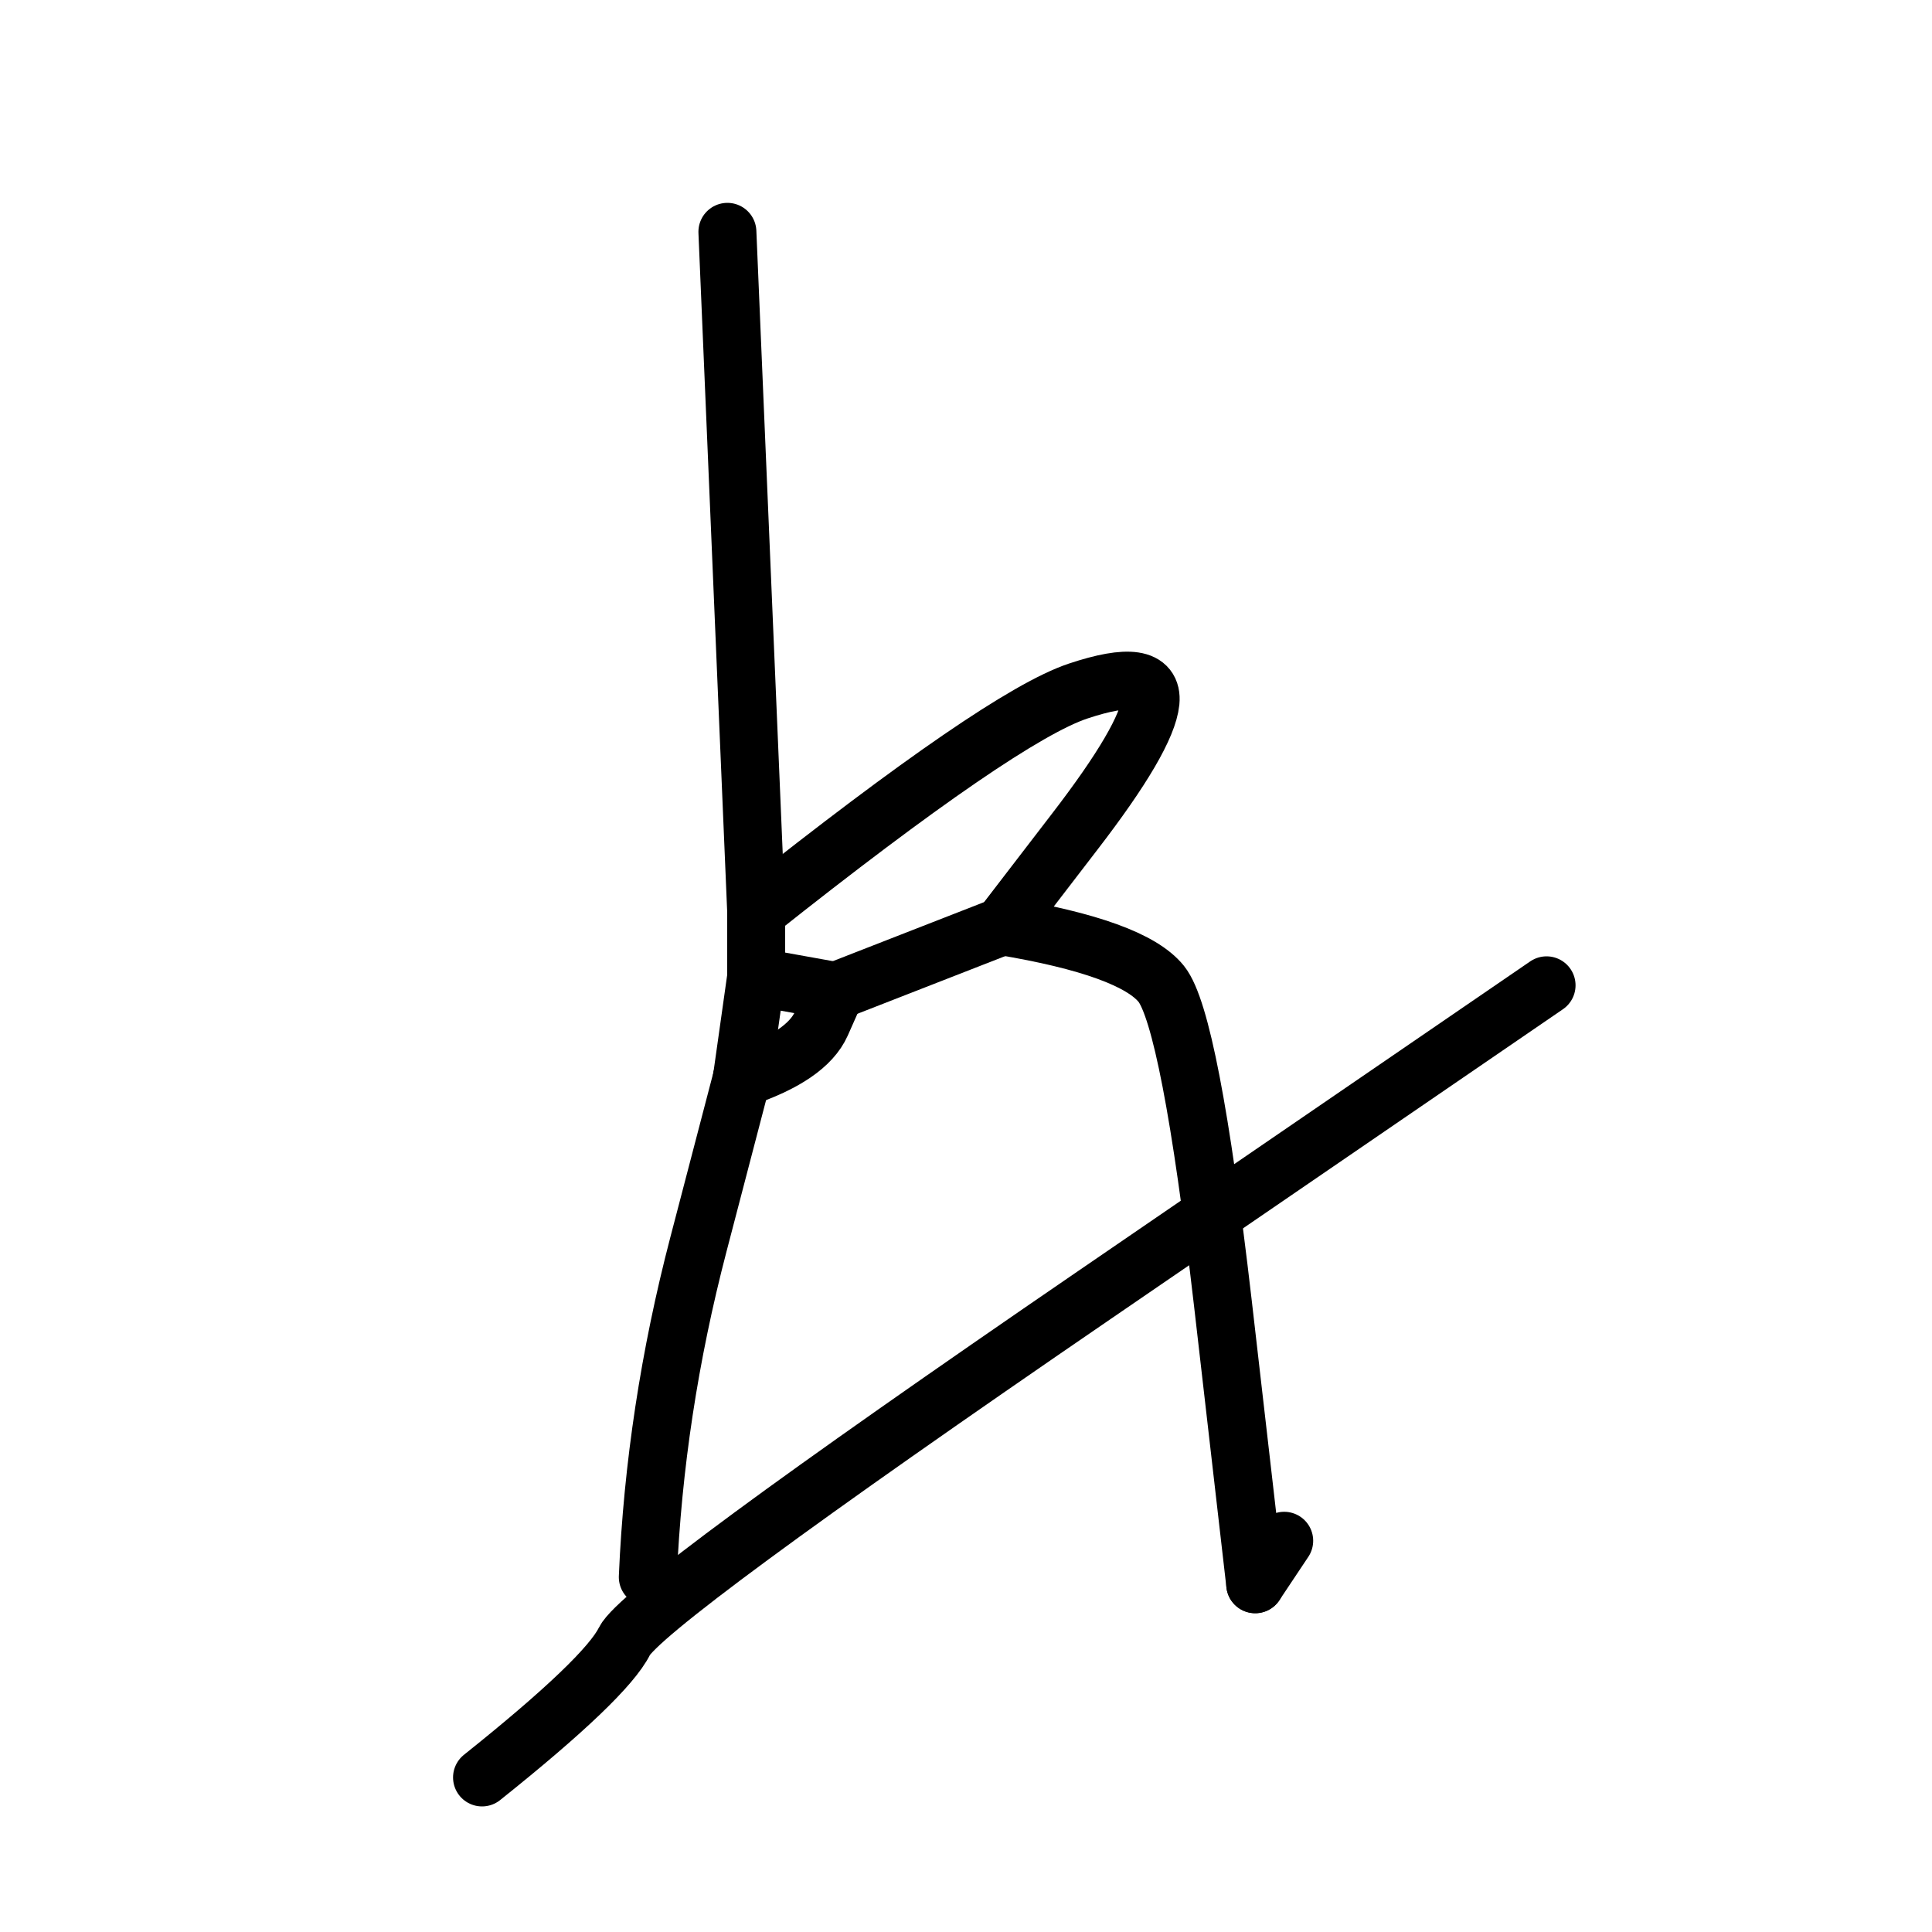
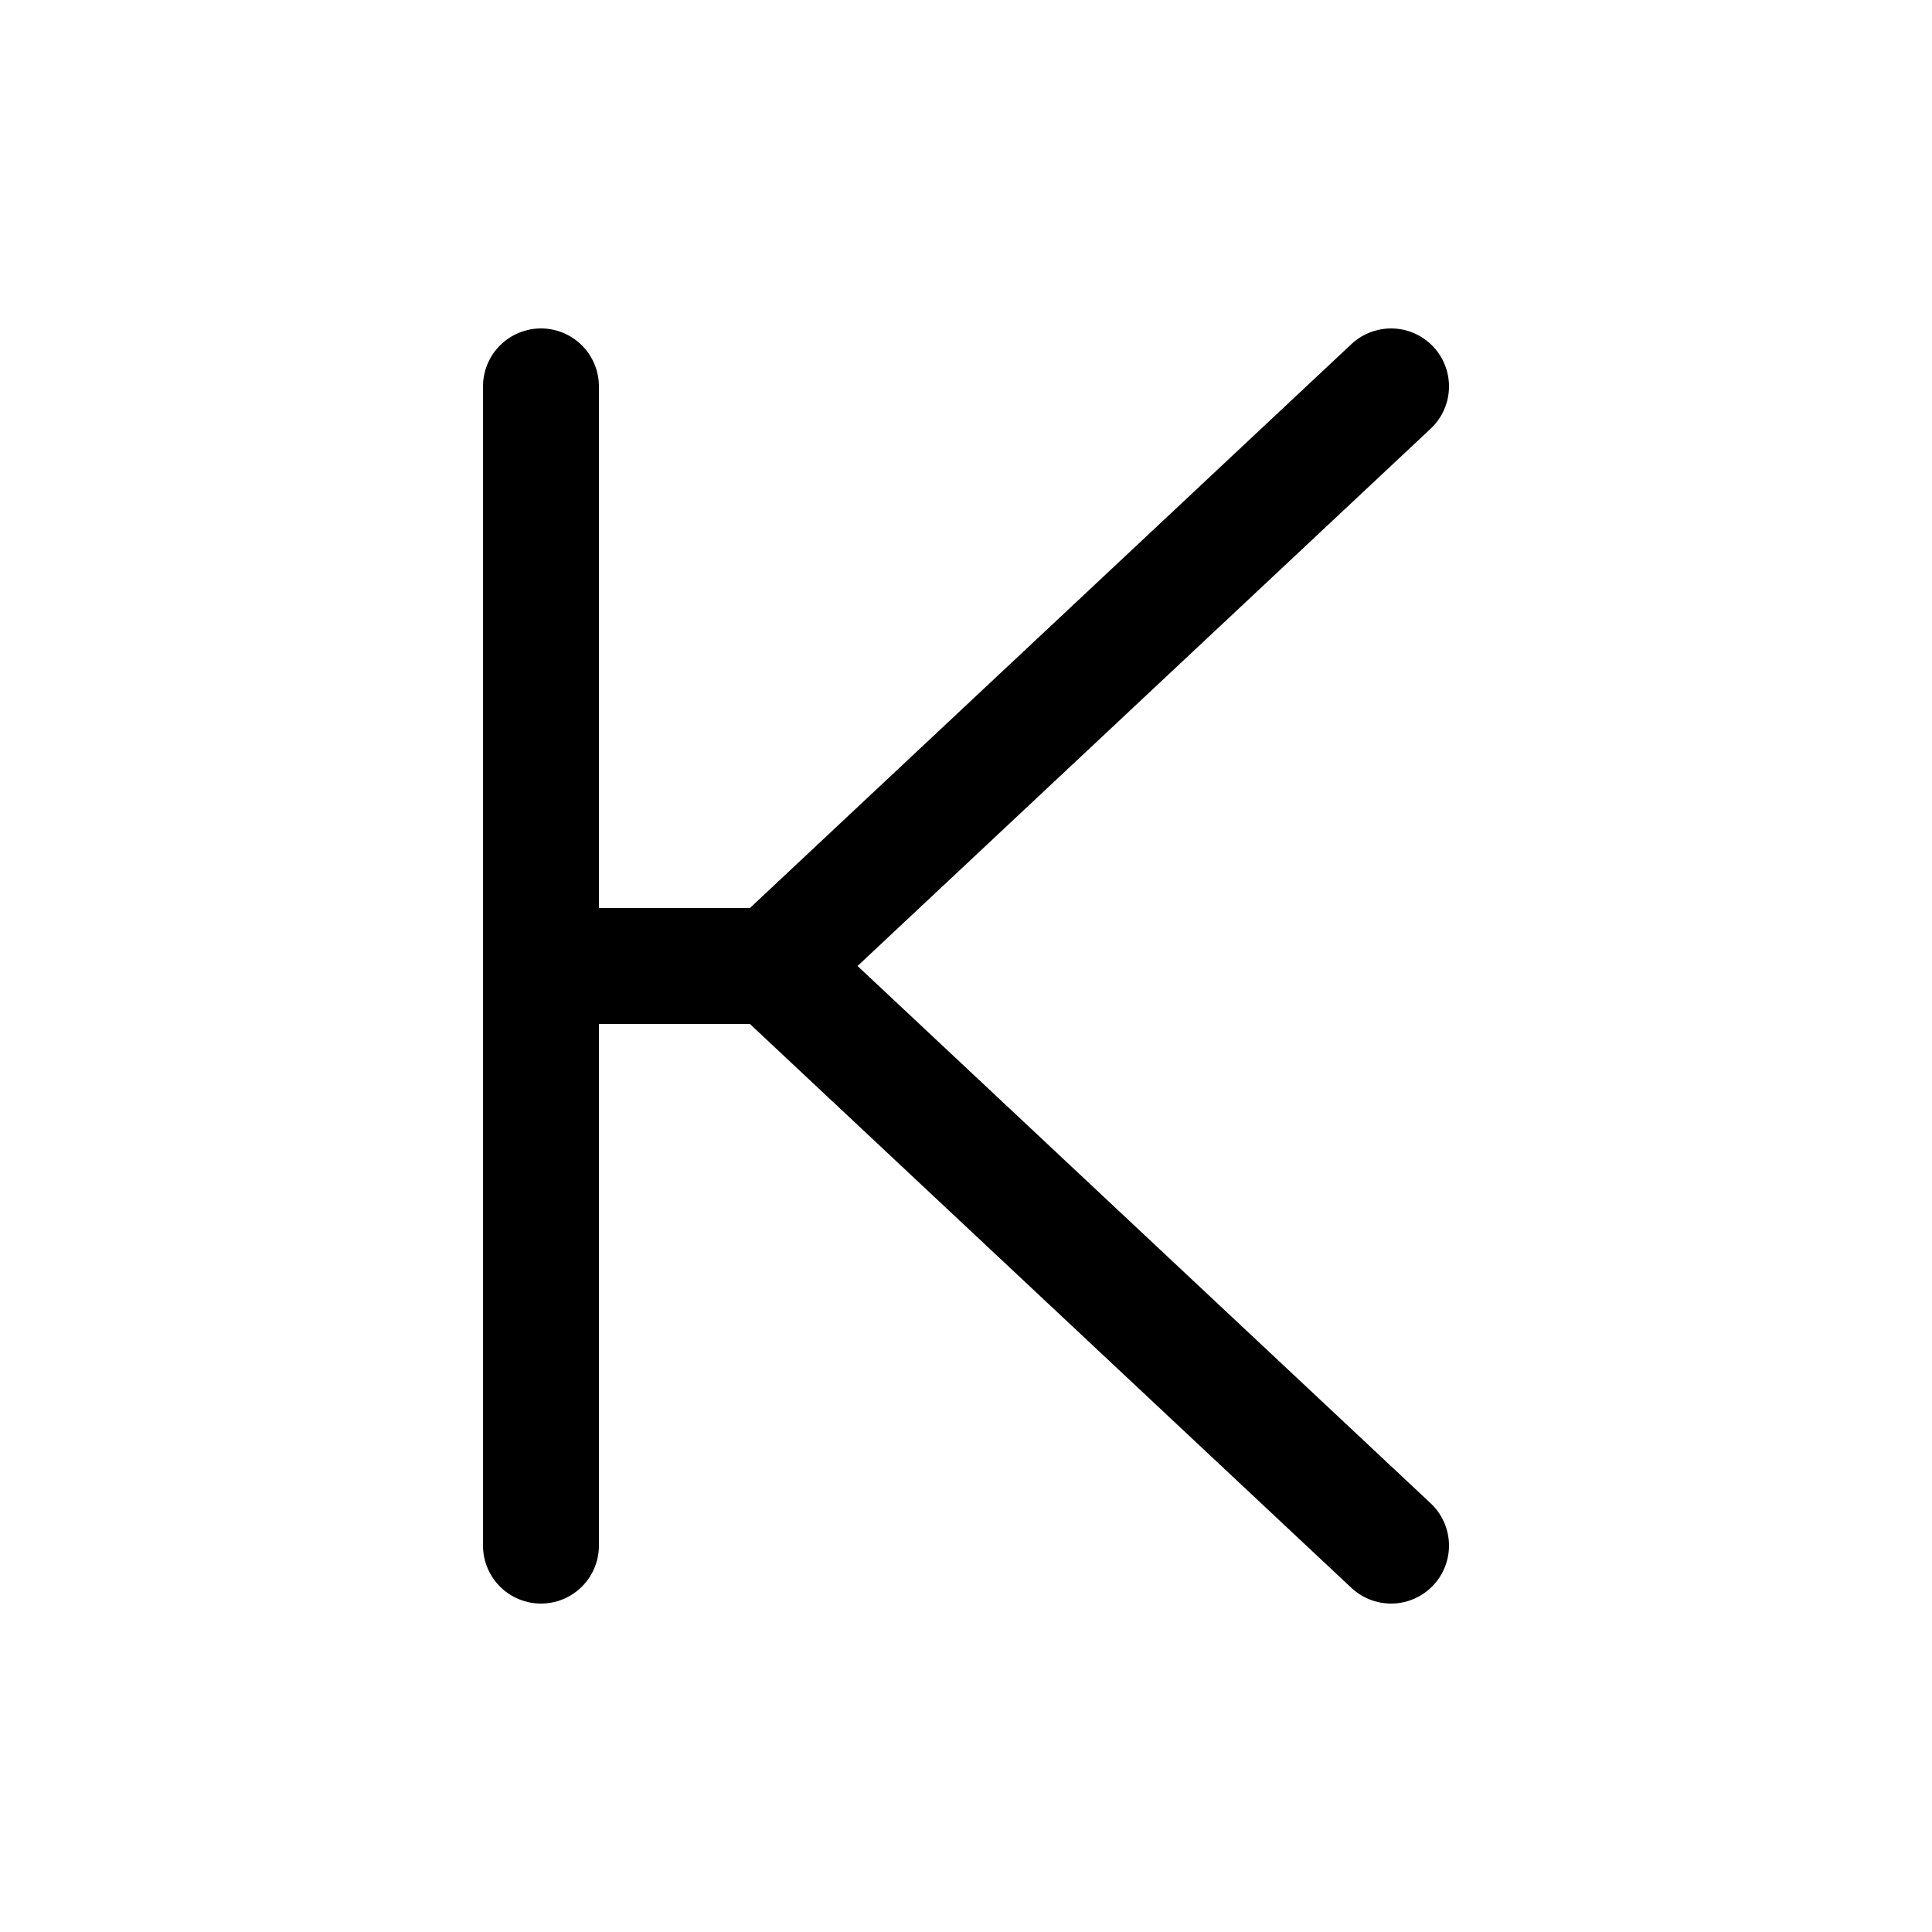
<svg xmlns="http://www.w3.org/2000/svg" viewBox="0 0 100 100" fill="none">
-   <g fill="none" stroke="currentColor" stroke-width="3" stroke-linecap="round" stroke-linejoin="round">
-     <path d="M33.53 81.63 Q33.90 73.02 36.15 64.41 L38.40 55.80" />
-     <path d="M37.65 12.00 L39.14 47.19" />
-     <path d="M38.40 55.80 L39.14 50.56" />
-     <path d="M38.40 55.80 Q41.76 54.67 42.51 52.99 L43.26 51.30" />
-     <path d="M39.14 47.19 L39.14 50.56" />
-     <path d="M39.14 47.19 Q51.87 37.08 55.80 35.77 Q59.73 34.46 59.55 36.33 Q59.36 38.20 55.61 43.07 L51.87 47.94" />
-     <path d="M39.14 50.56 L43.26 51.30" />
-     <path d="M43.26 51.30 L51.87 47.94" />
-     <path d="M51.87 47.94 Q58.61 49.06 60.11 50.93 Q61.60 52.80 63.29 67.40 L64.97 82.00" />
-     <path d="M64.97 82.00 L66.47 79.75" />
-     <path d="M24.95 92.00 Q31.36 86.88 32.32 84.95 Q33.28 83.03 56.66 67.02 L80.05 51.00" />
+   <g stroke="currentColor" stroke-width="6" stroke-linecap="round" stroke-linejoin="round">
+     <path d="M28 20V80" />
+     <path d="M72 20L40 50L72 80" />
+     <path d="M28 50H40" />
  </g>
</svg>
